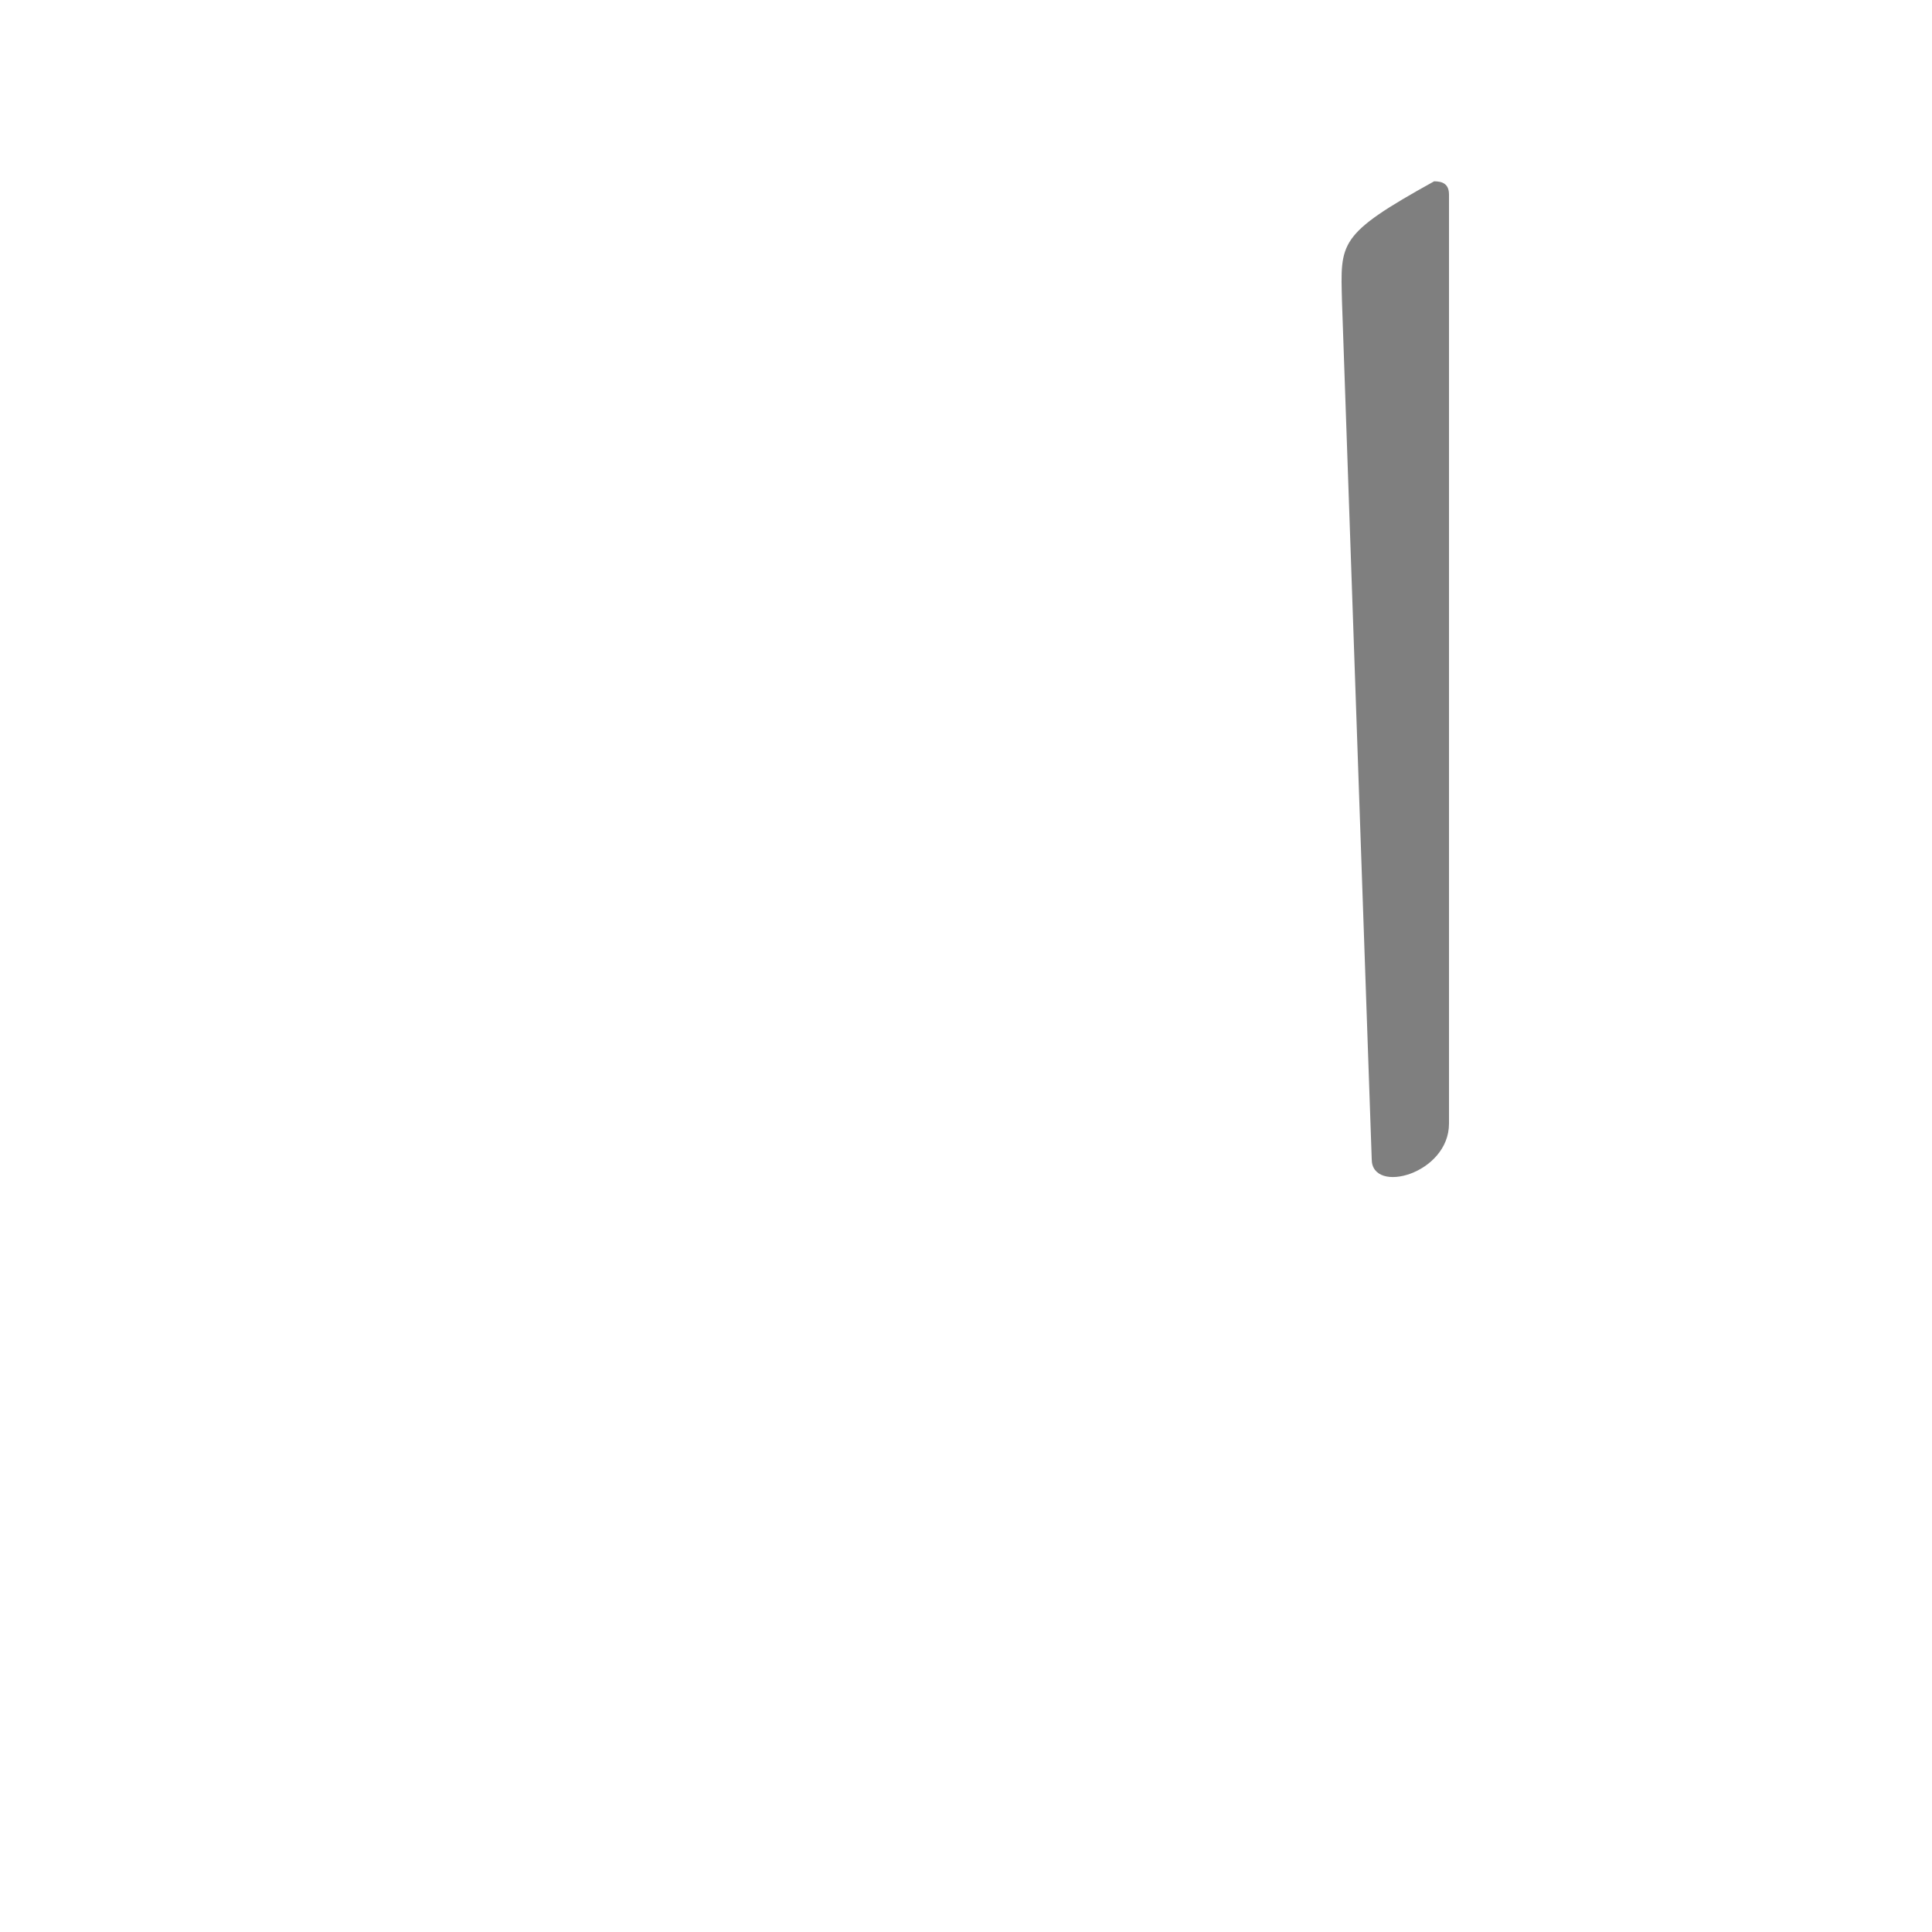
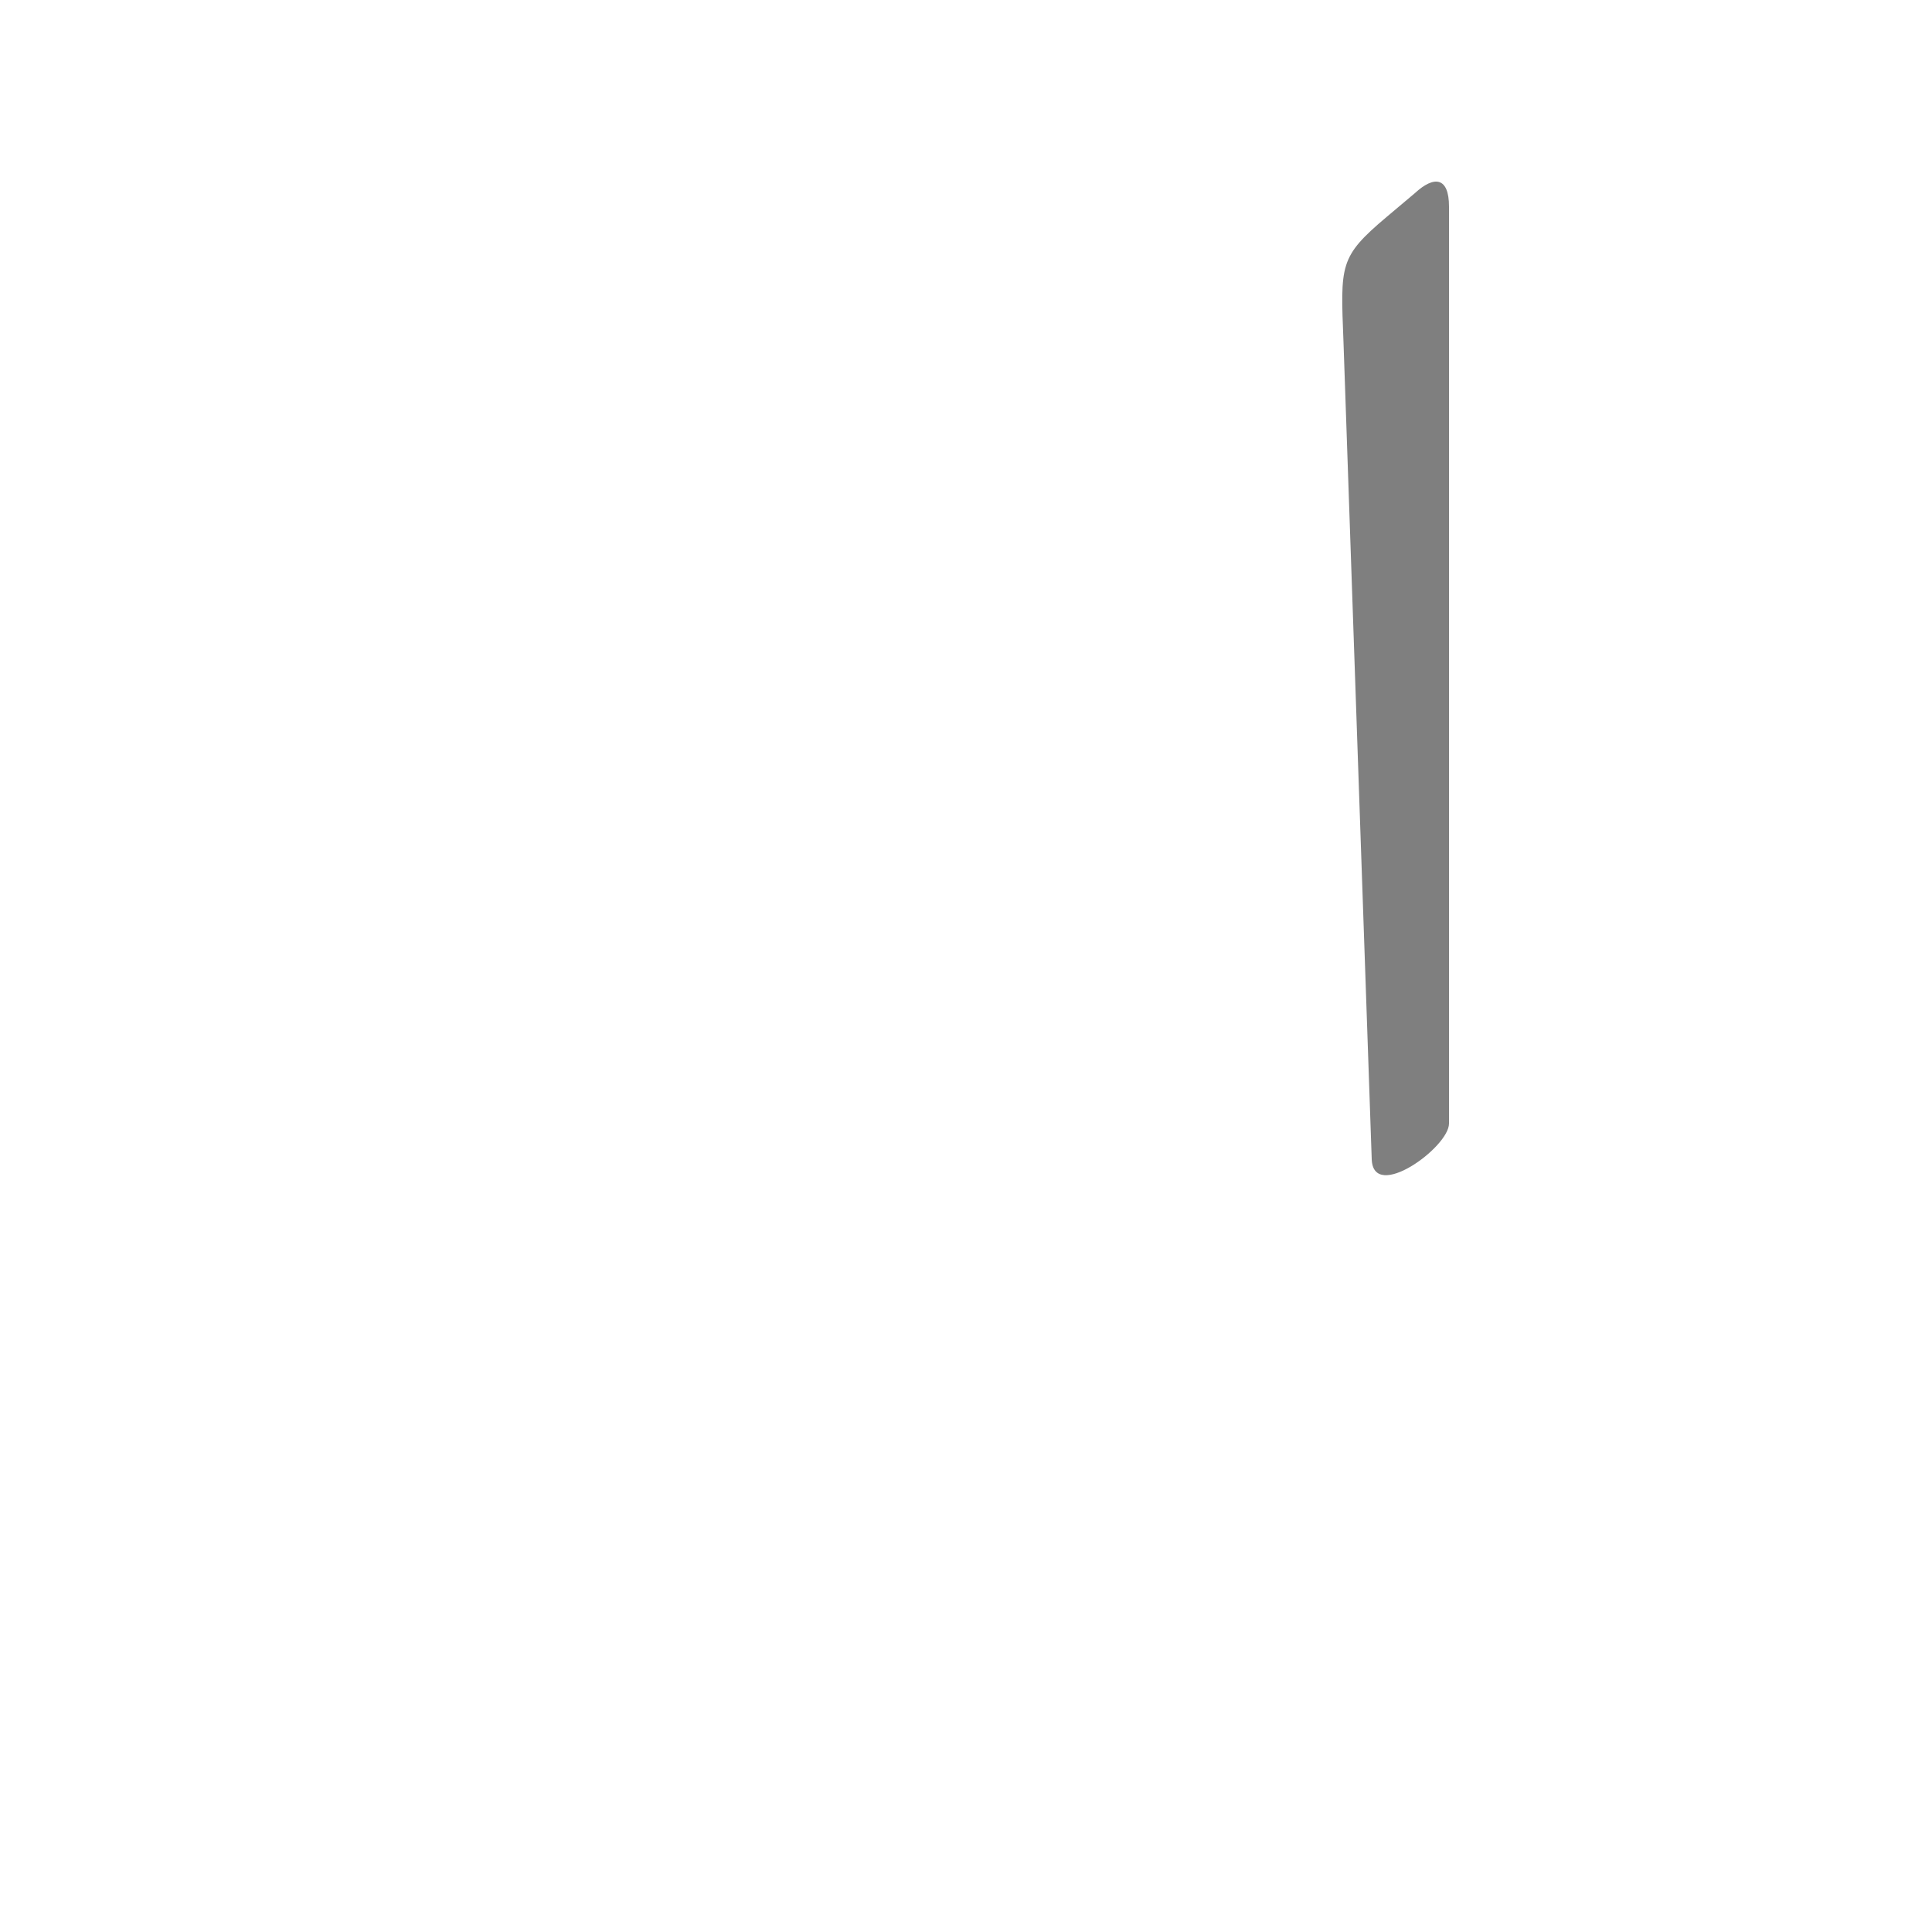
<svg xmlns="http://www.w3.org/2000/svg" xml:space="preserve" width="1300px" height="1300px" version="1.0" style="shape-rendering:geometricPrecision; text-rendering:geometricPrecision; image-rendering:optimizeQuality; fill-rule:evenodd; clip-rule:evenodd" viewBox="0 0 1300 1056">
  <defs>
    <style type="text/css">
   
    .fil0 {fill:black;fill-opacity:0.502}
   
  </style>
  </defs>
  <g id="_100:master">
-     <path class="fil0" d="M923 658l-20 -577c-1,-40 -3,-45 62,-81 6,0 10,2 10,9l0 625c0,34 -52,48 -52,24z" />
+     <path class="fil0" d="M923 658l-19 -550c-2,-52 -3,-57 29,-84l19 -16c13,-12 23,-11 23,9l0 617c0,16 -51,53 -52,24z" />
  </g>
  <g id="Layer_x0020_1" visibility="hidden">
    <path class="fil0" d="M975 634c0,12 -56,56 -57,32l-16 -588c0,-14 39,-66 61,-78 5,0 12,5 12,9l0 625z" />
  </g>
</svg>
